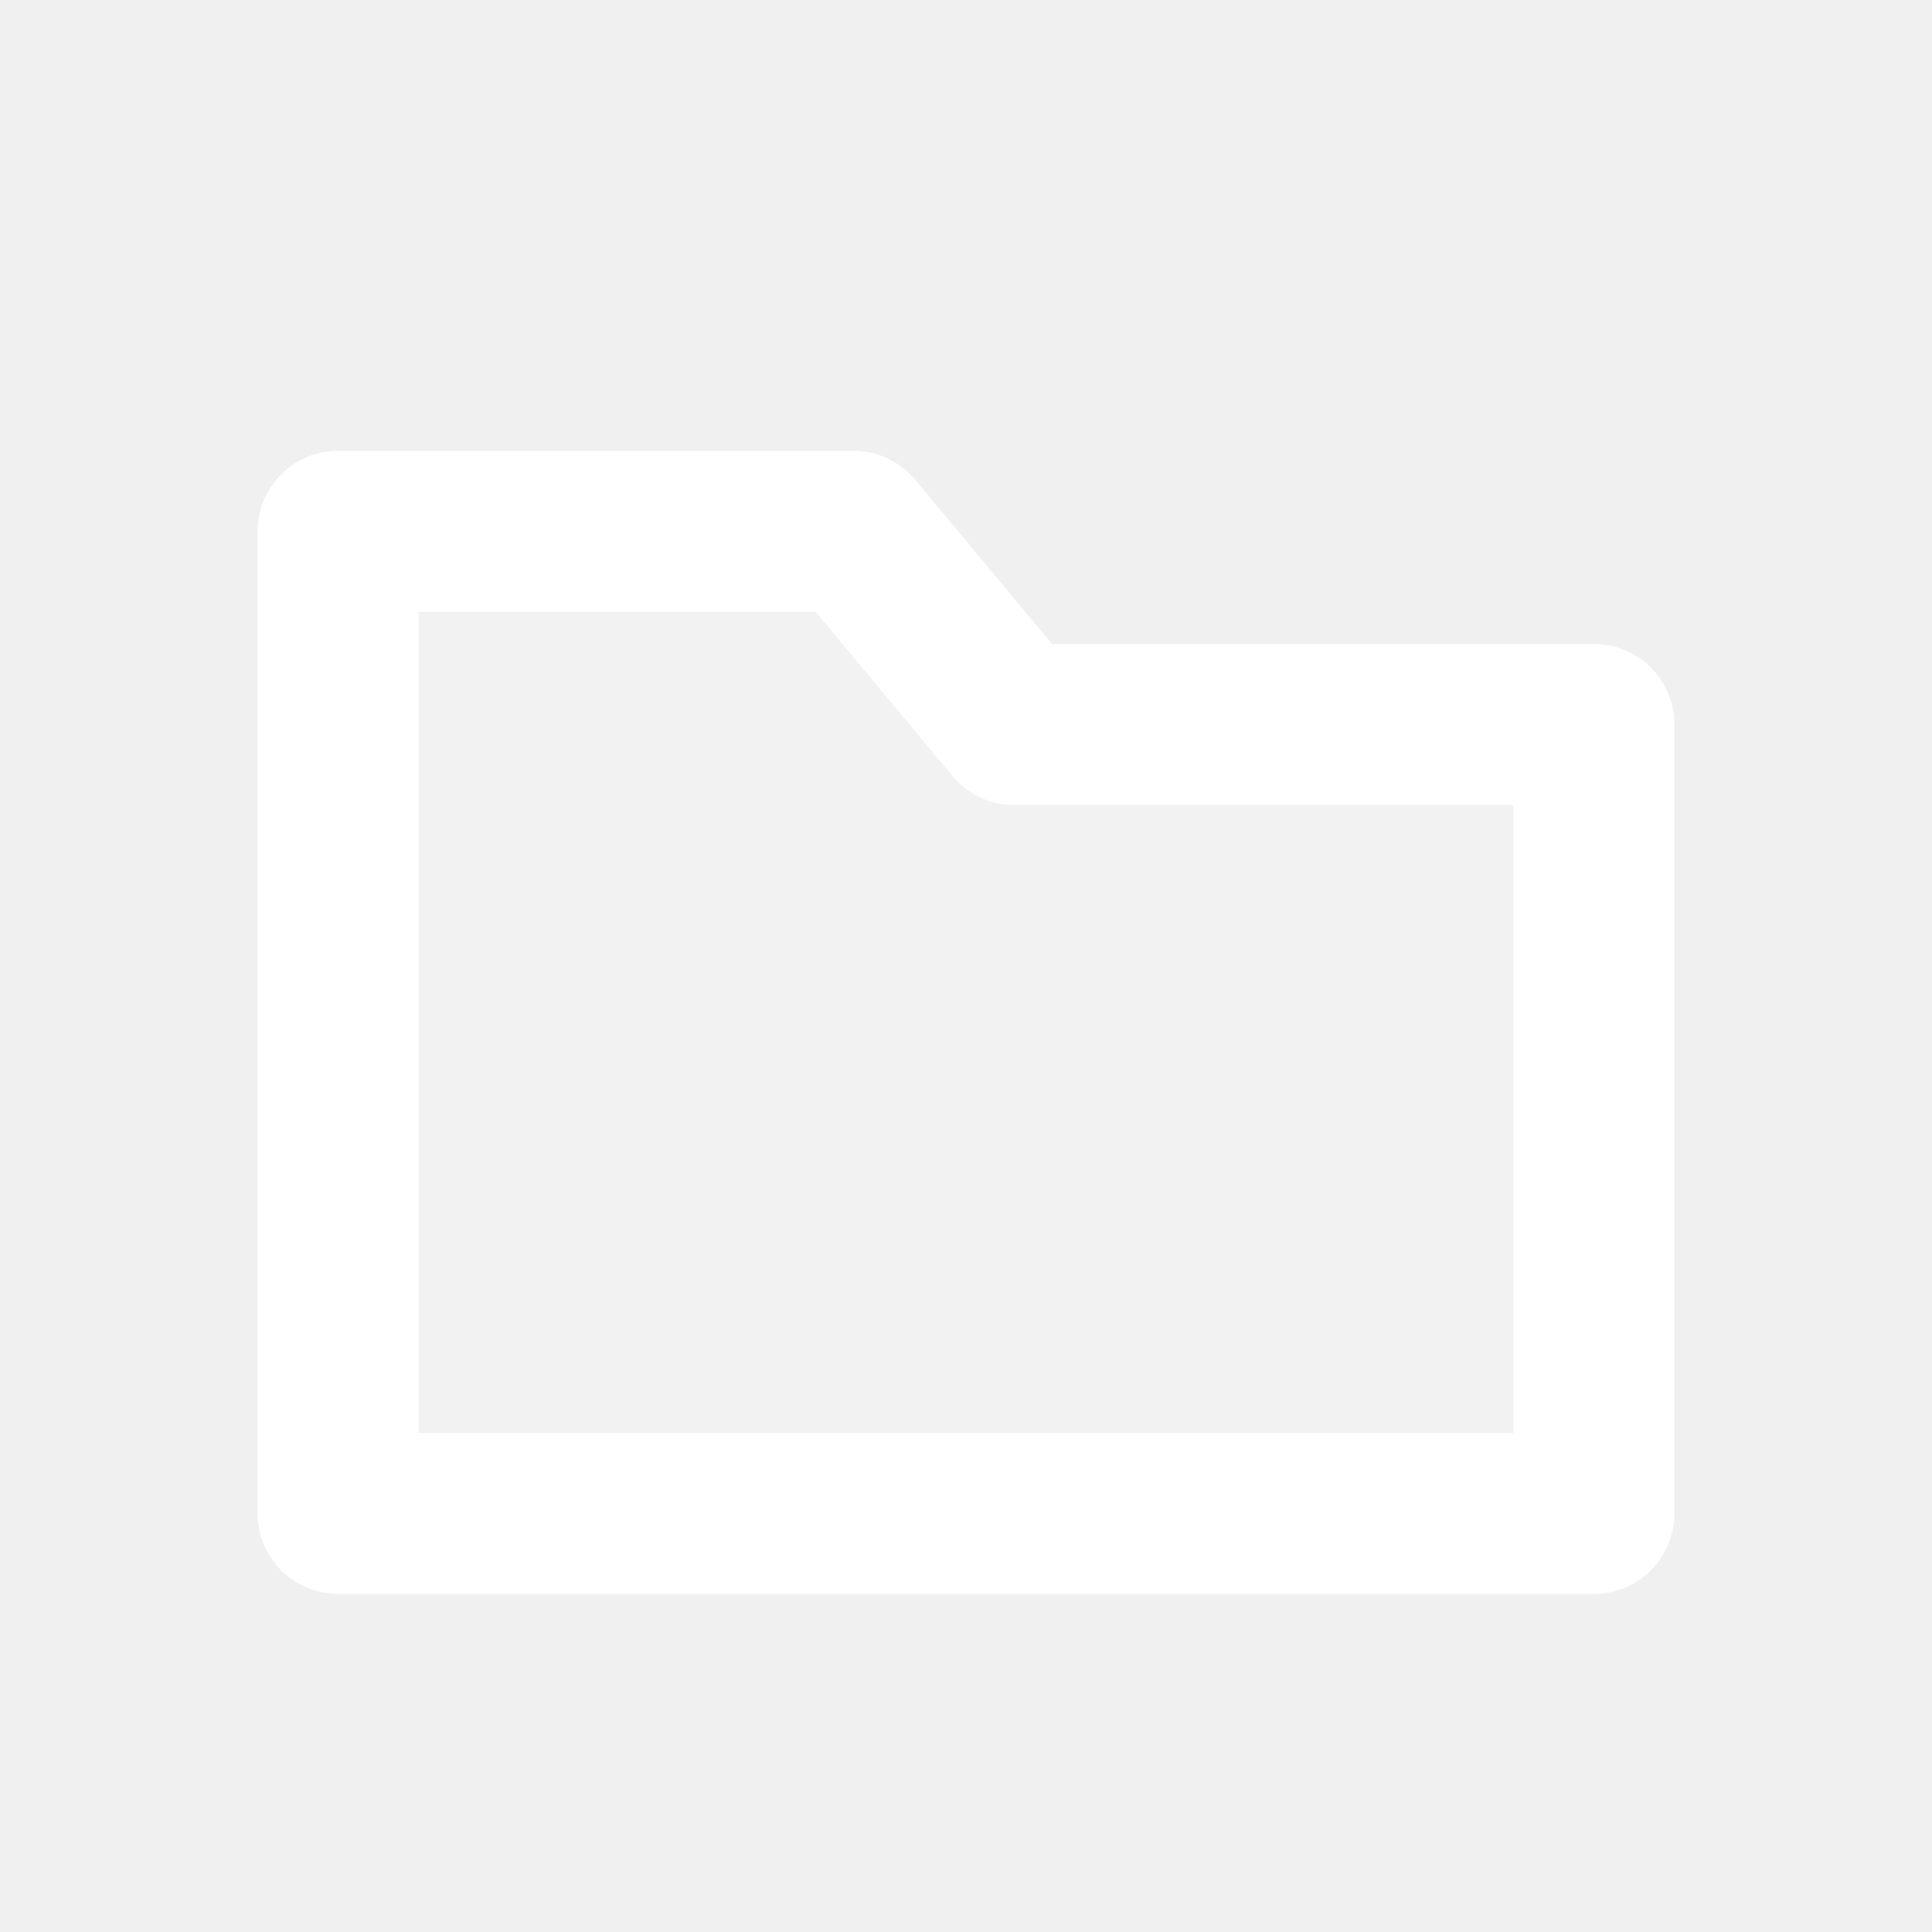
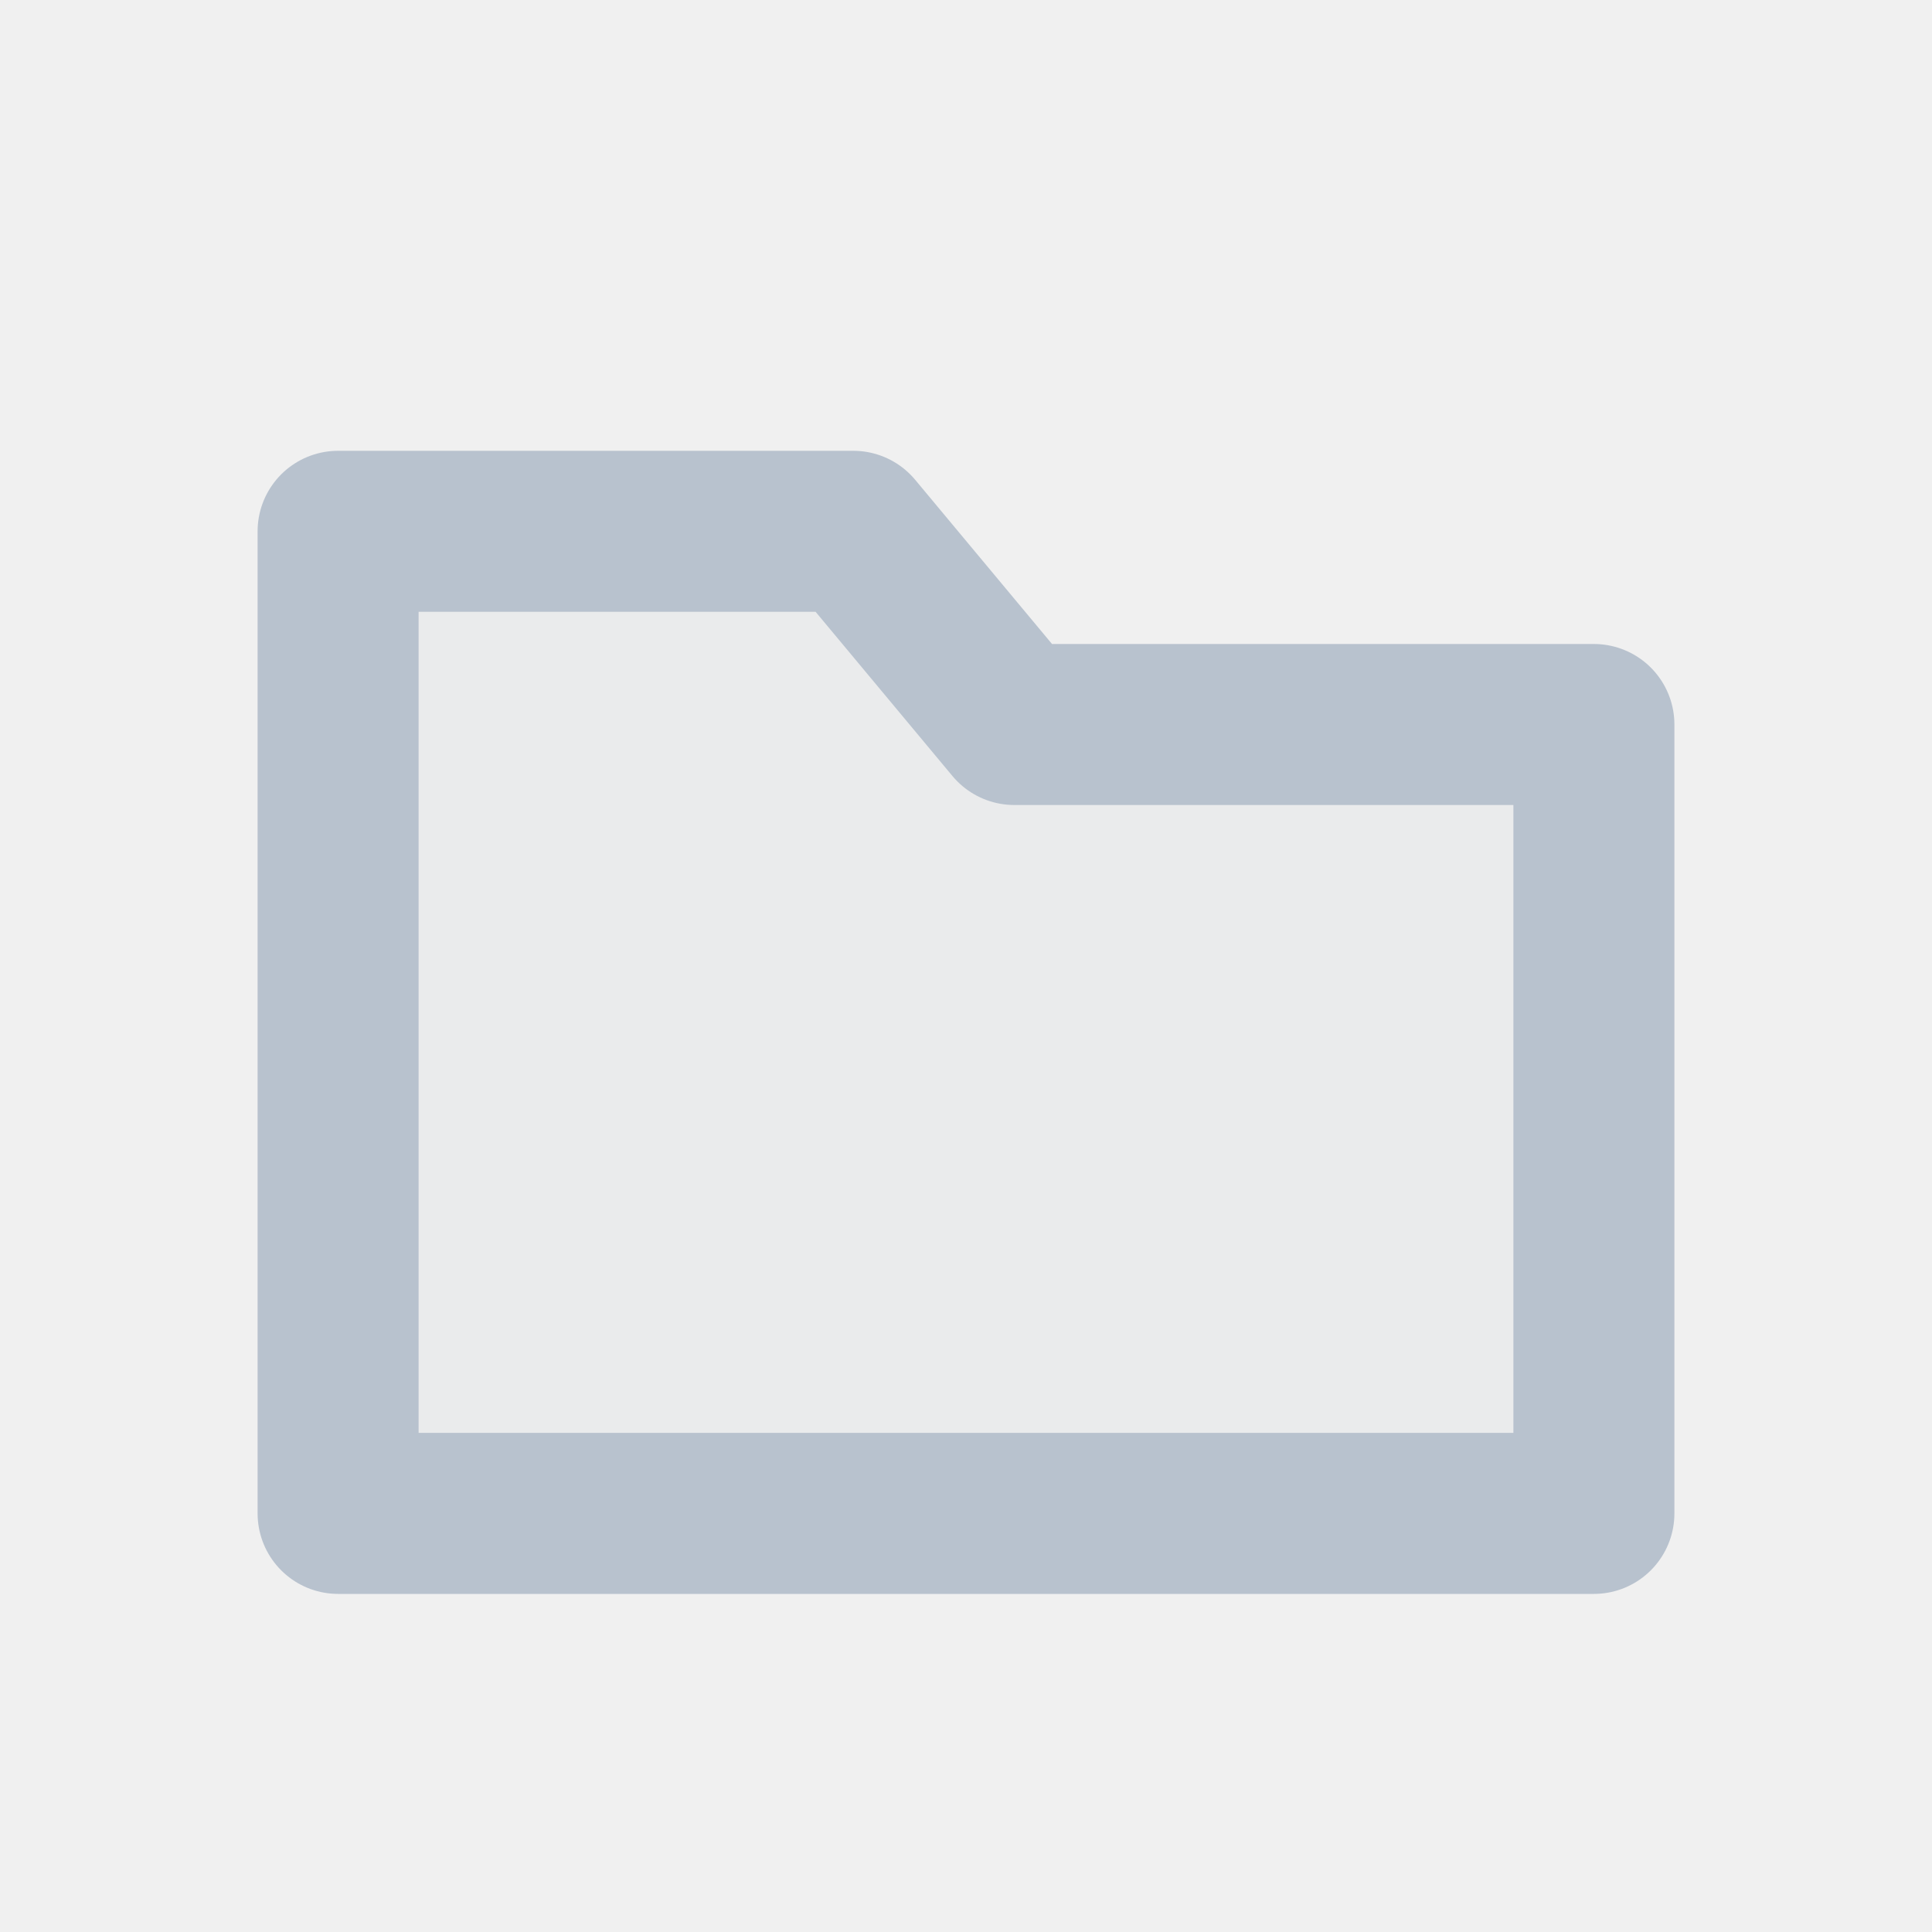
<svg xmlns="http://www.w3.org/2000/svg" width="24" height="24" viewBox="0 0 24 24">
-   <path d="M4.2 18.8 V6.6 H10.6 L12.6 9 H19.8 V18.8 Z" fill="#fff" fill-opacity="0.12" stroke="#fff" stroke-width="2" stroke-linecap="round" stroke-linejoin="round" />
+   <path d="M4.2 18.8 V6.6 H10.6 L12.6 9 H19.8 V18.8 Z" fill="#B8C2CE" fill-opacity="0.12" stroke="#B8C2CE" stroke-width="2" stroke-linecap="round" stroke-linejoin="round" />
</svg>
